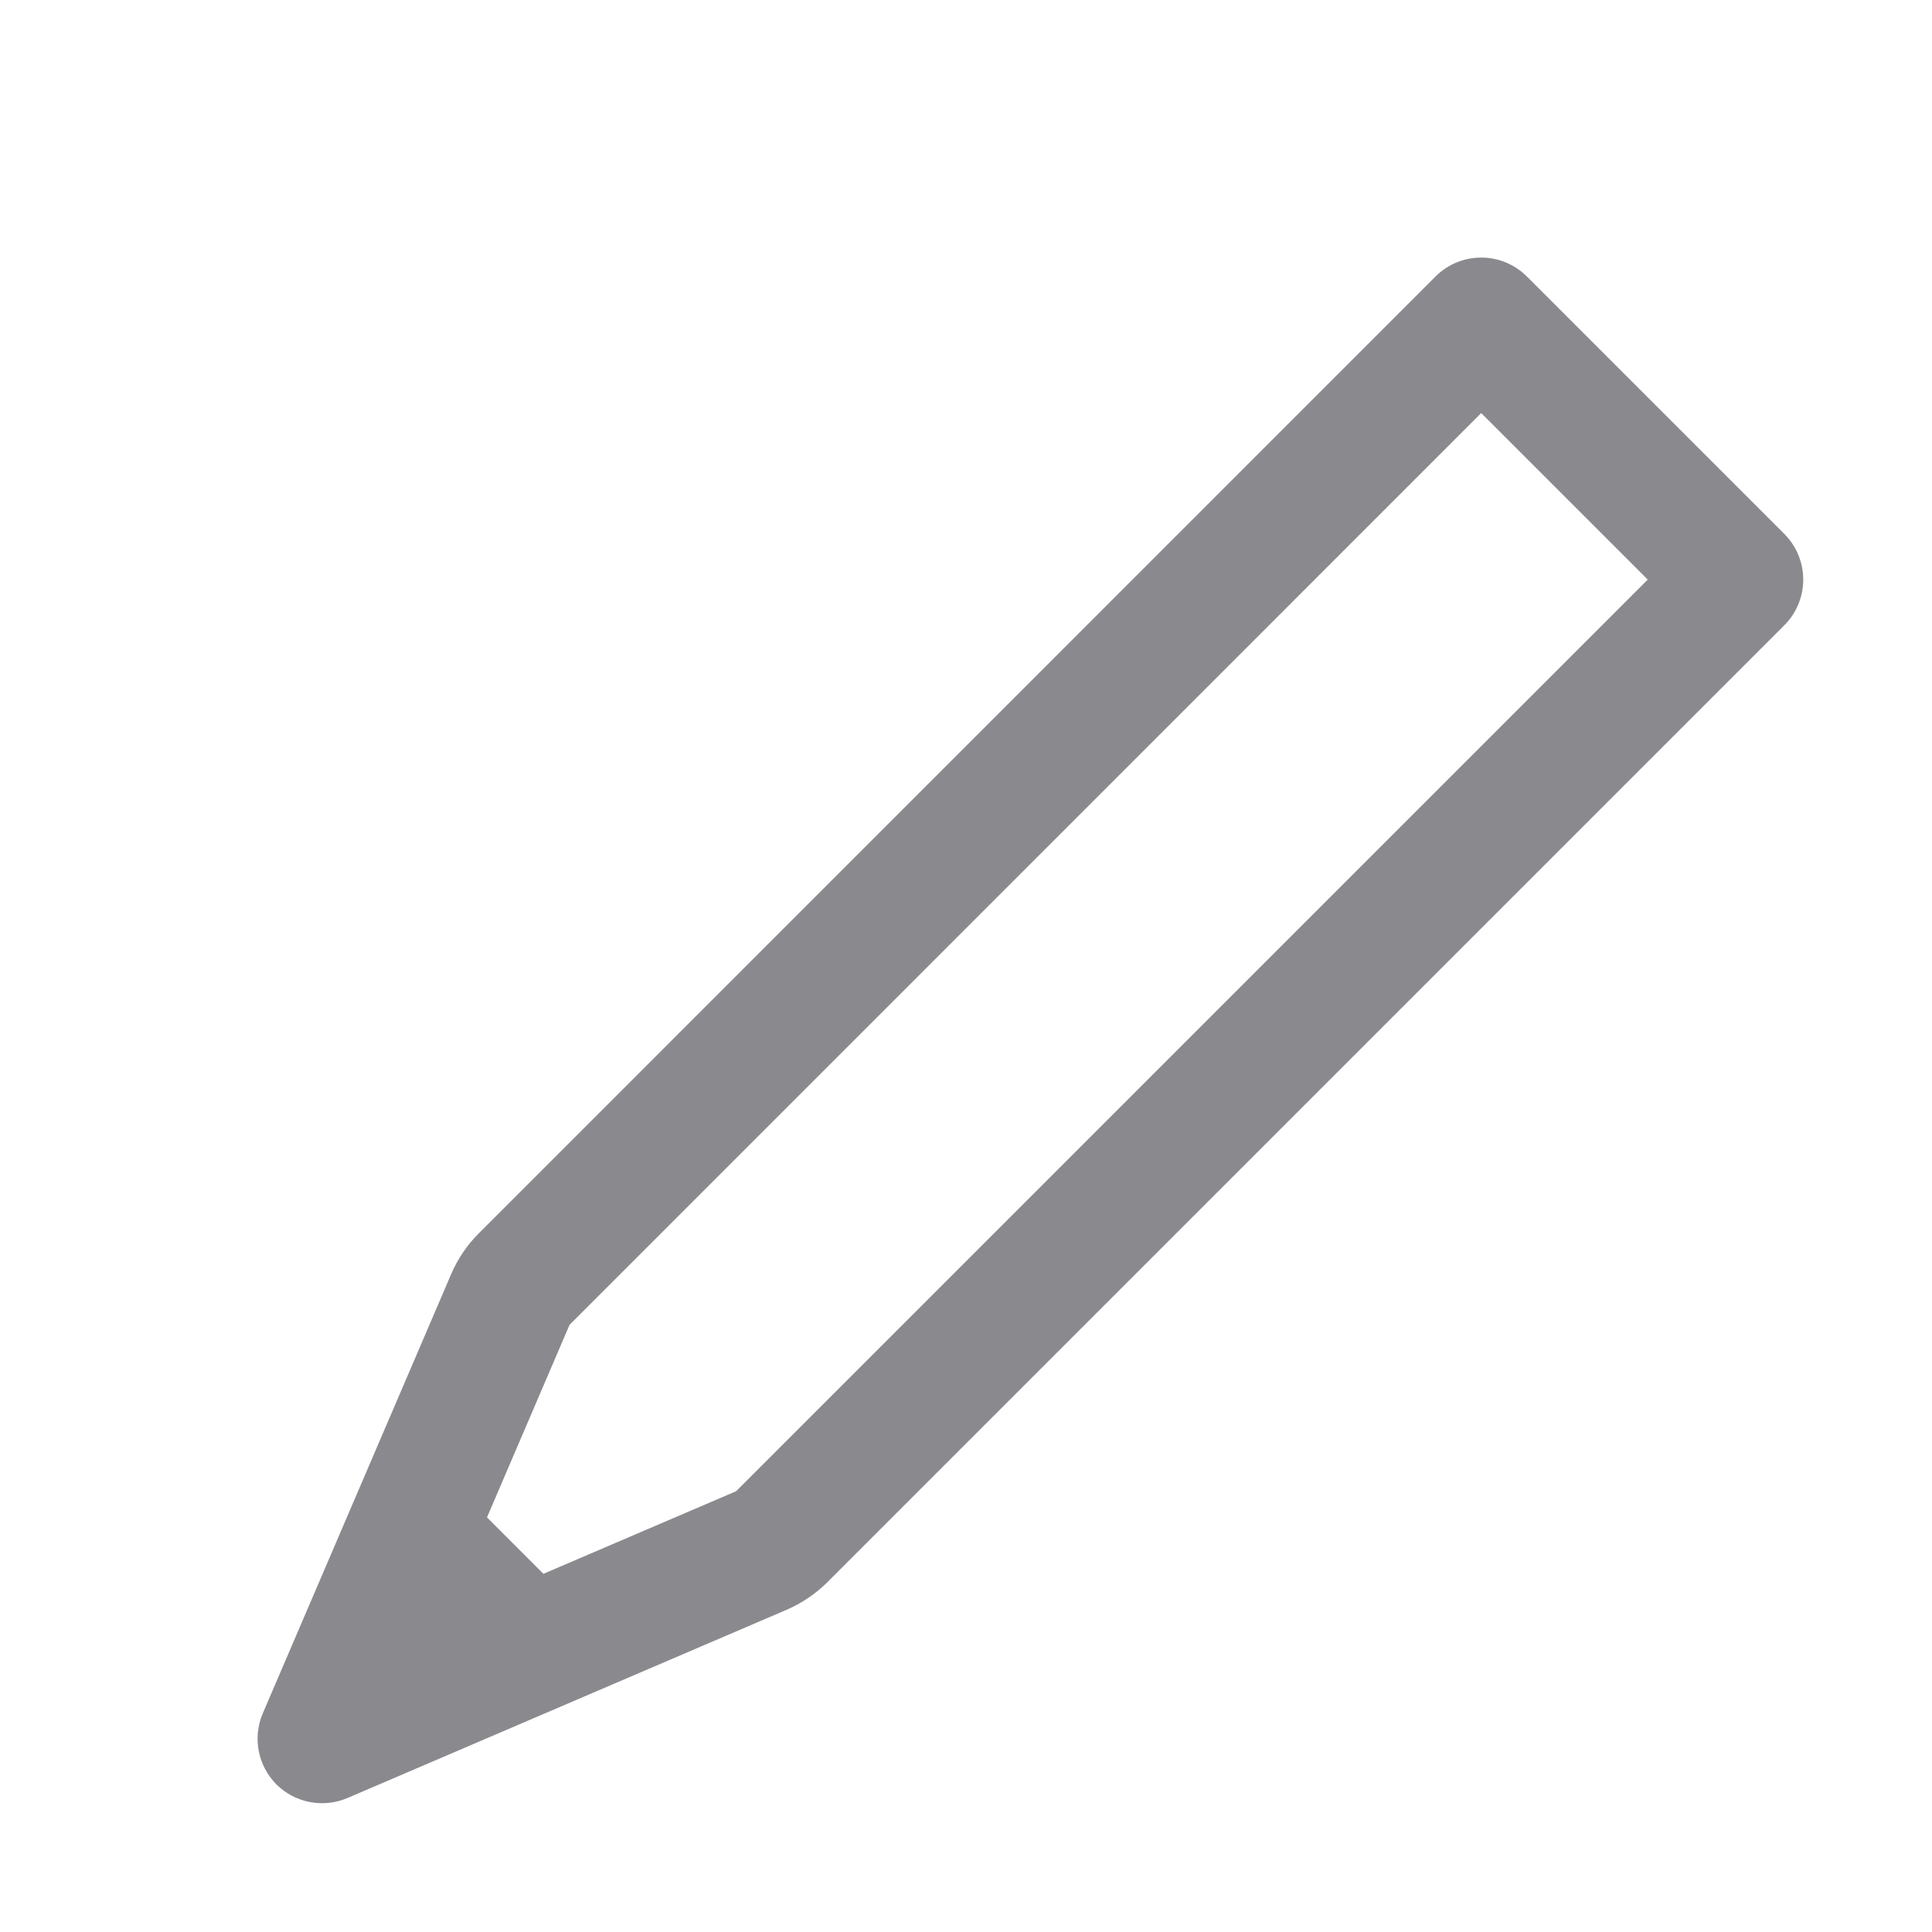
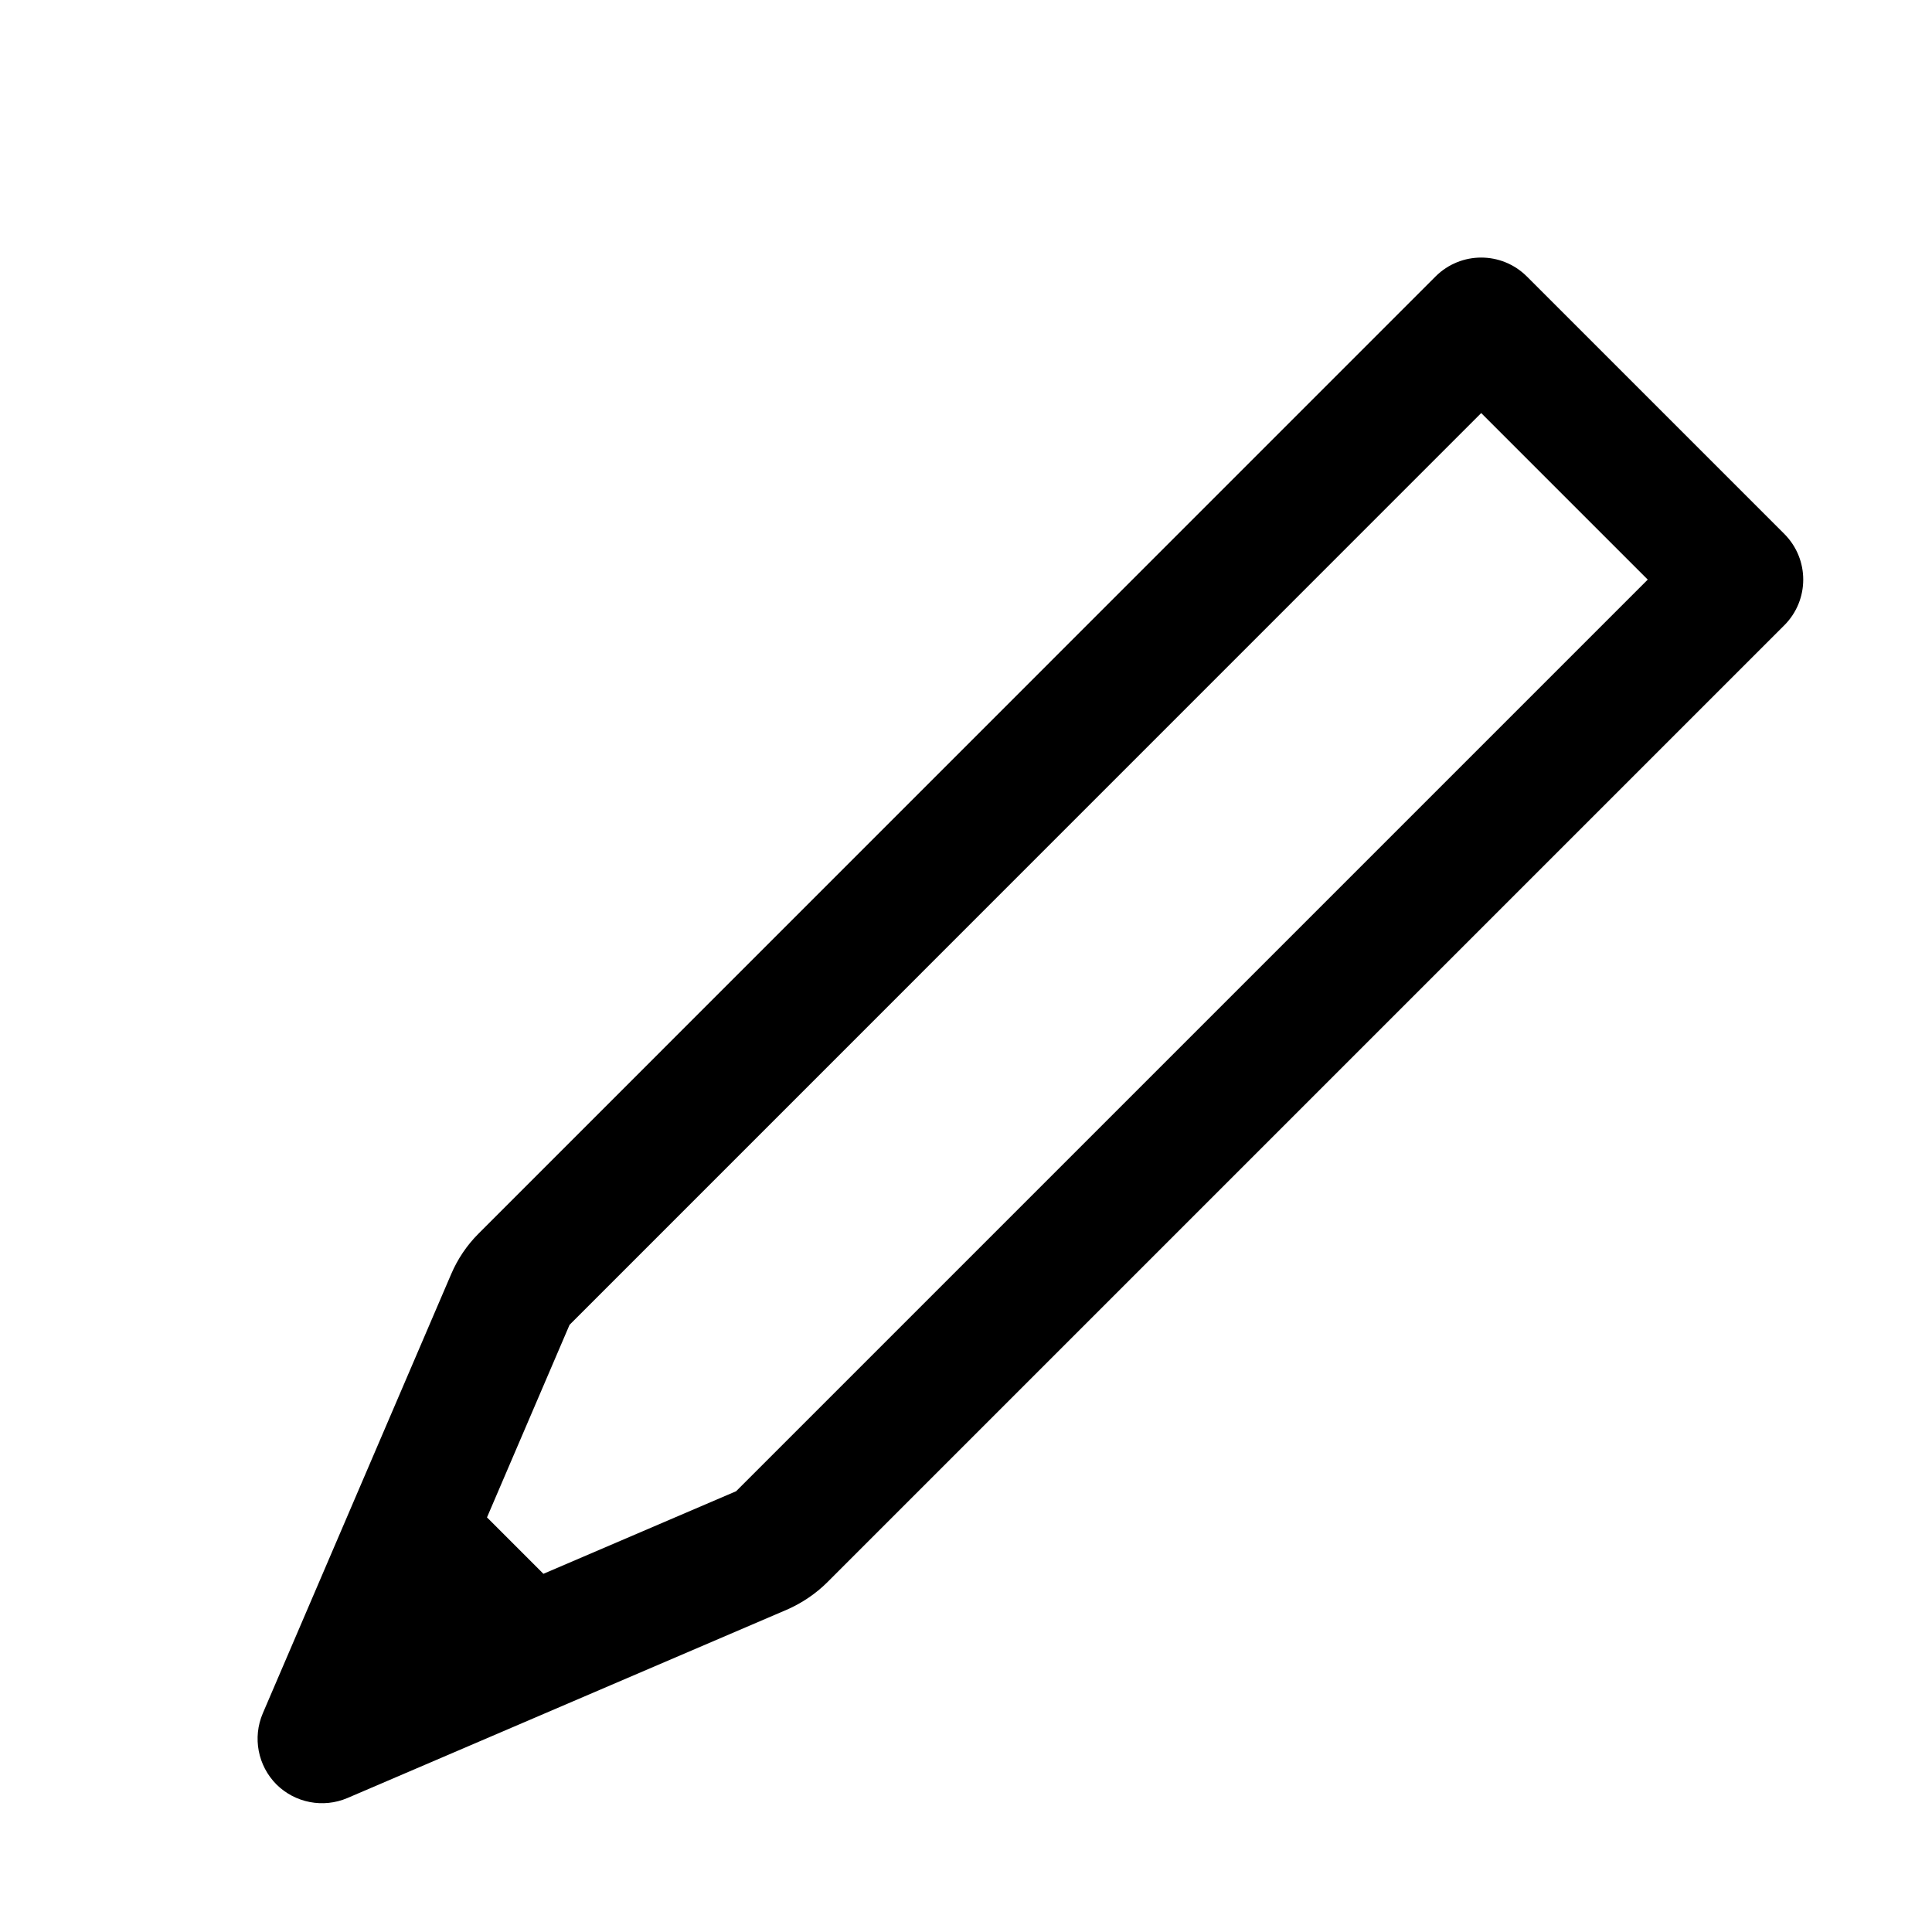
- <svg xmlns="http://www.w3.org/2000/svg" width="15" height="15" viewBox="0 0 15 15" fill="none">
-   <path fill-rule="evenodd" clip-rule="evenodd" d="M11.854 2.146C11.658 1.951 11.342 1.951 11.146 2.146L3.715 9.578C3.625 9.668 3.553 9.775 3.503 9.892L2.04 13.303C1.96 13.491 2.002 13.709 2.146 13.854C2.291 13.998 2.509 14.04 2.697 13.96L6.108 12.498C6.225 12.447 6.332 12.375 6.422 12.286L13.854 4.854C14.049 4.658 14.049 4.342 13.854 4.146L11.854 2.146ZM4.422 10.286L11.5 3.207L12.793 4.5L5.715 11.578L4.219 12.219L3.781 11.781L4.422 10.286Z" fill="#16151E" fill-opacity="0.5" />
+ <svg xmlns="http://www.w3.org/2000/svg" viewBox="0 0 15 15" fill="none">
+   <path fill-rule="evenodd" clip-rule="evenodd" d="M11.854 2.146C11.658 1.951 11.342 1.951 11.146 2.146L3.715 9.578C3.625 9.668 3.553 9.775 3.503 9.892L2.04 13.303C1.96 13.491 2.002 13.709 2.146 13.854C2.291 13.998 2.509 14.04 2.697 13.96L6.108 12.498C6.225 12.447 6.332 12.375 6.422 12.286L13.854 4.854C14.049 4.658 14.049 4.342 13.854 4.146L11.854 2.146ZM4.422 10.286L11.5 3.207L12.793 4.5L5.715 11.578L4.219 12.219L3.781 11.781L4.422 10.286Z" fill="currentColor" />
</svg>
